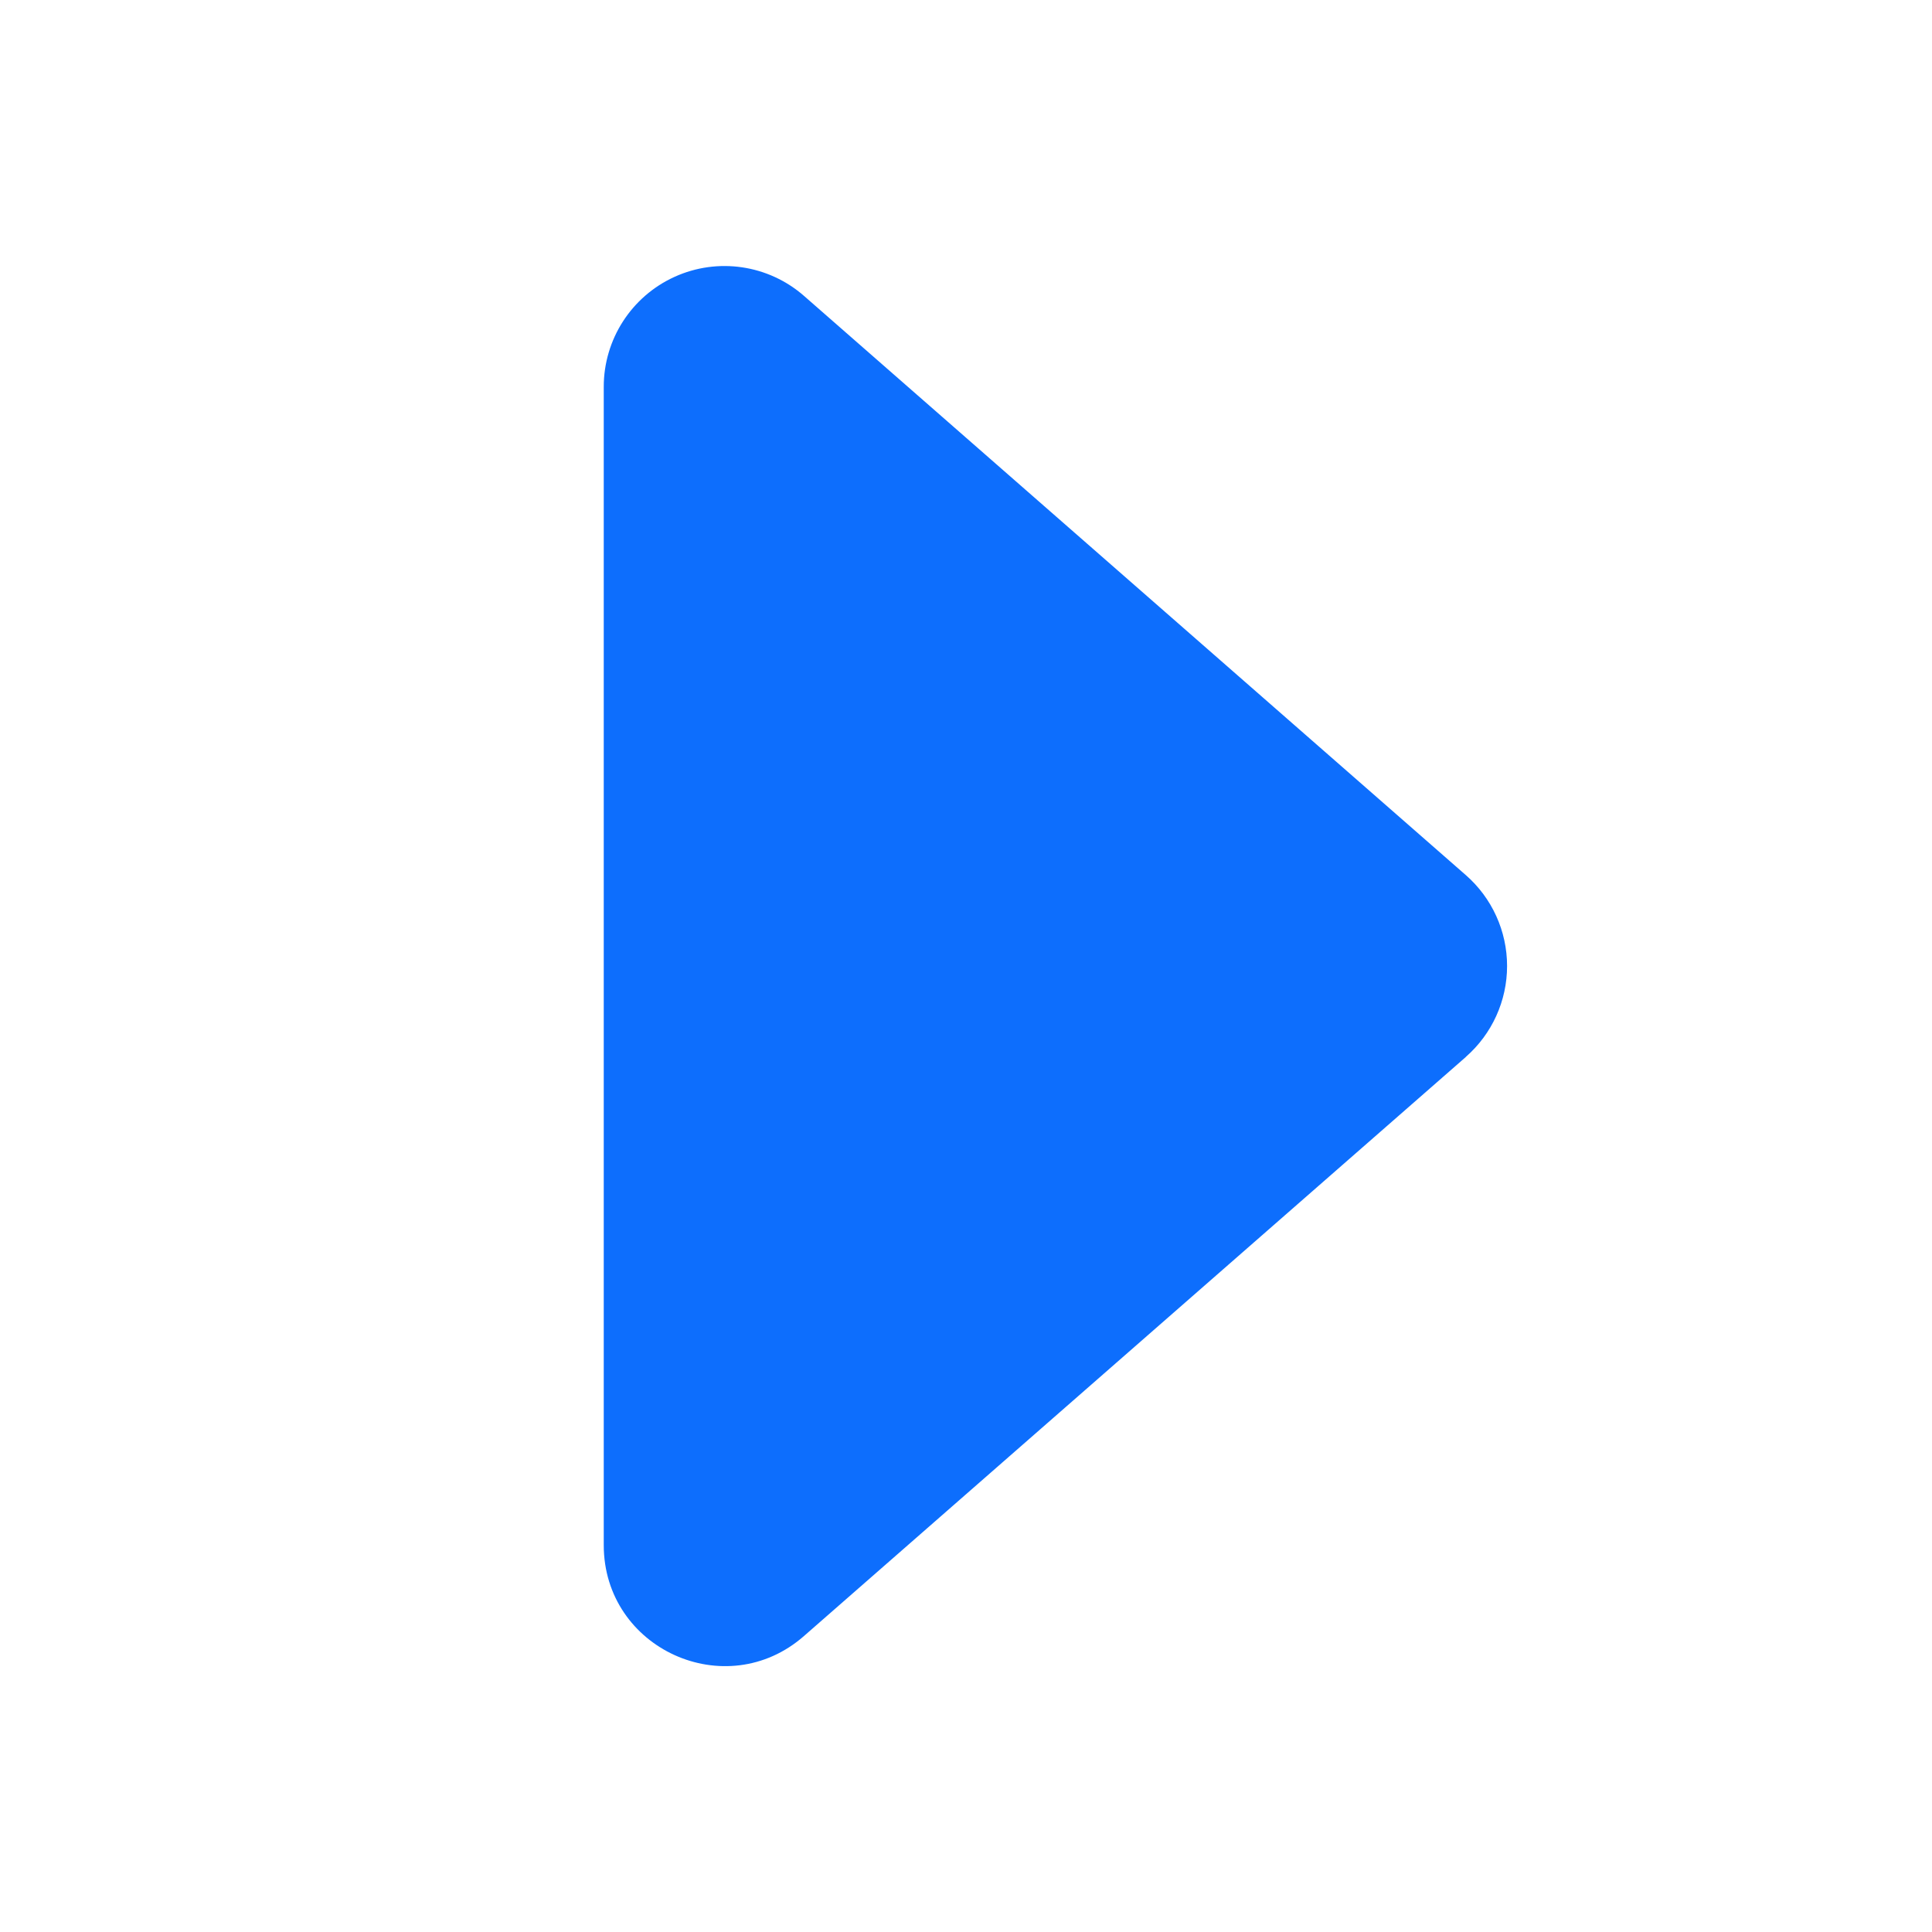
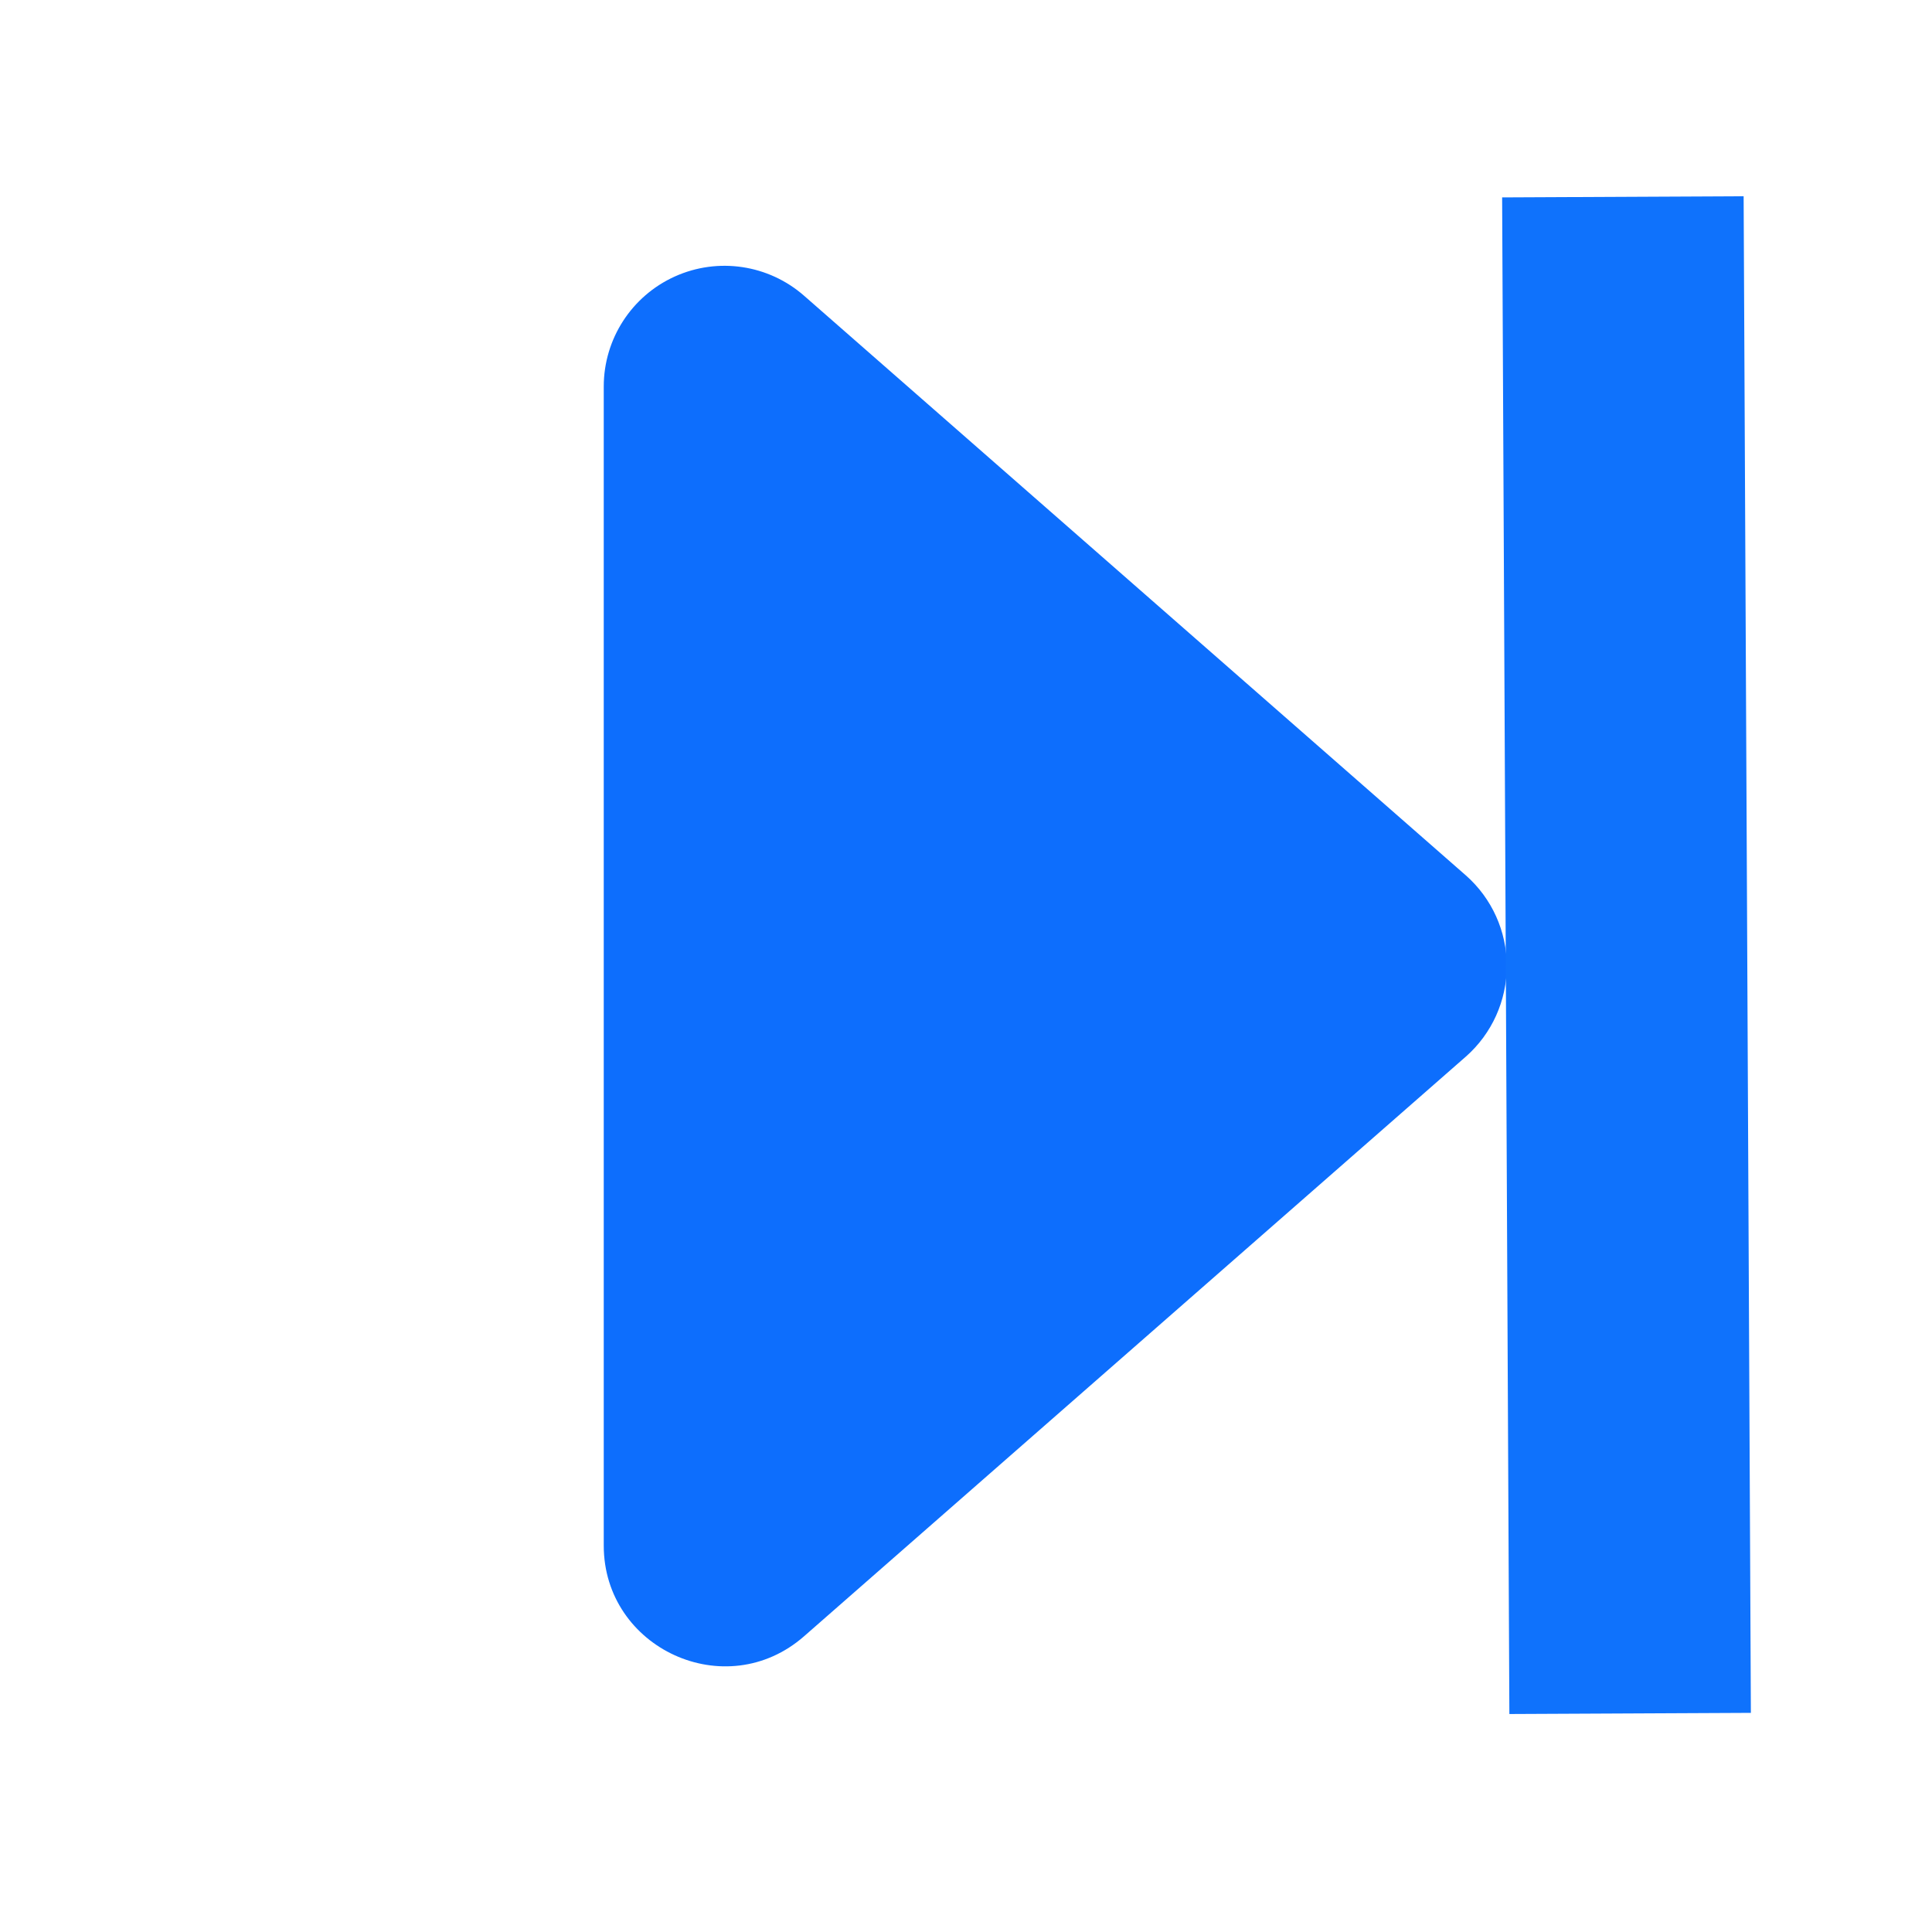
- <svg xmlns="http://www.w3.org/2000/svg" width="16" height="16" fill="currentColor" class="bi bi-caret-right-fill" viewBox="0 0 16 16">
-   <path d="m12.14 8.753-5.482 4.796c-.646.566-1.658.106-1.658-.753V3.204a1 1 0 0 1 1.659-.753l5.48 4.796a1 1 0 0 1 0 1.506z" fill="#0d6efd" />
+ <svg xmlns="http://www.w3.org/2000/svg" width="16" height="16" class="bi bi-caret-right-fill">
+   <g class="layer">
+     <path d="m12.14,8.75l-5.48,4.8c-0.65,0.57 -1.66,0.1 -1.66,-0.75l0,-9.6a1,1 0 0 1 1.66,-0.75l5.48,4.8a1,1 0 0 1 0,1.5z" fill="#0d6efd" id="svg_1" />
+     <line fill="none" id="svg_2" stroke="#0f72fc" stroke-width="2" x1="13.44" x2="13.5" y1="1.63" y2="14.19" />
+   </g>
</svg>
